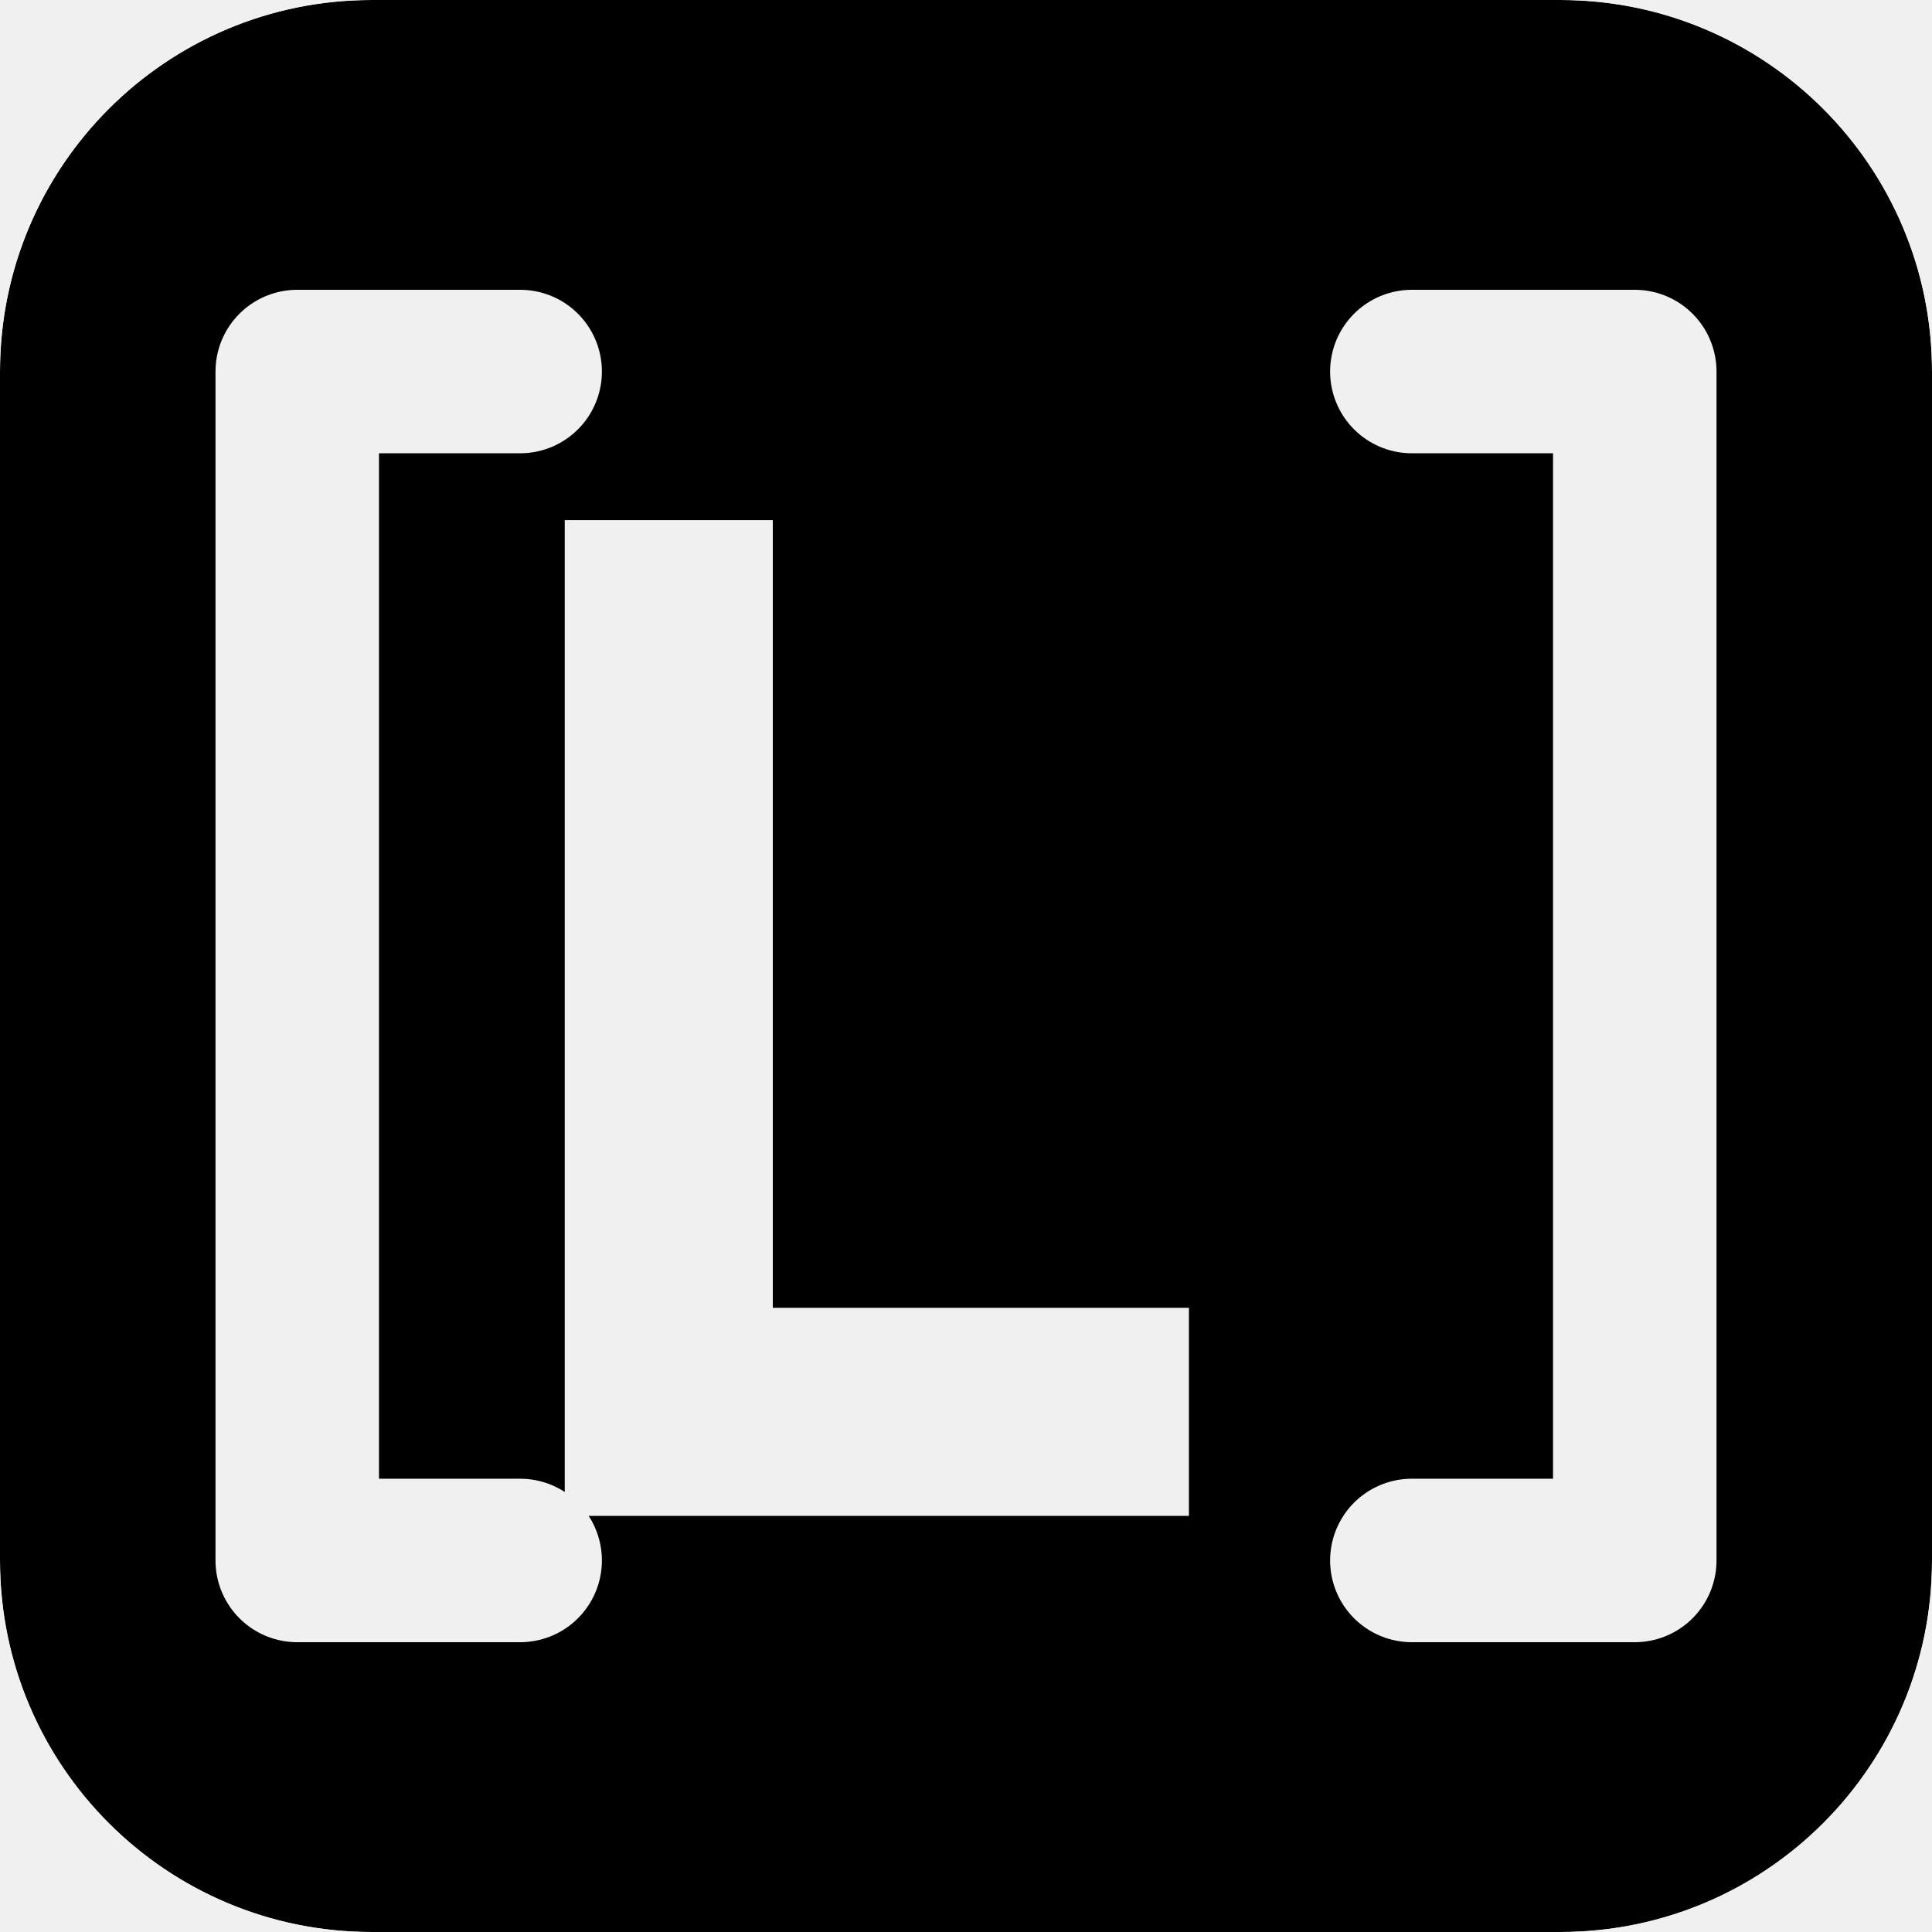
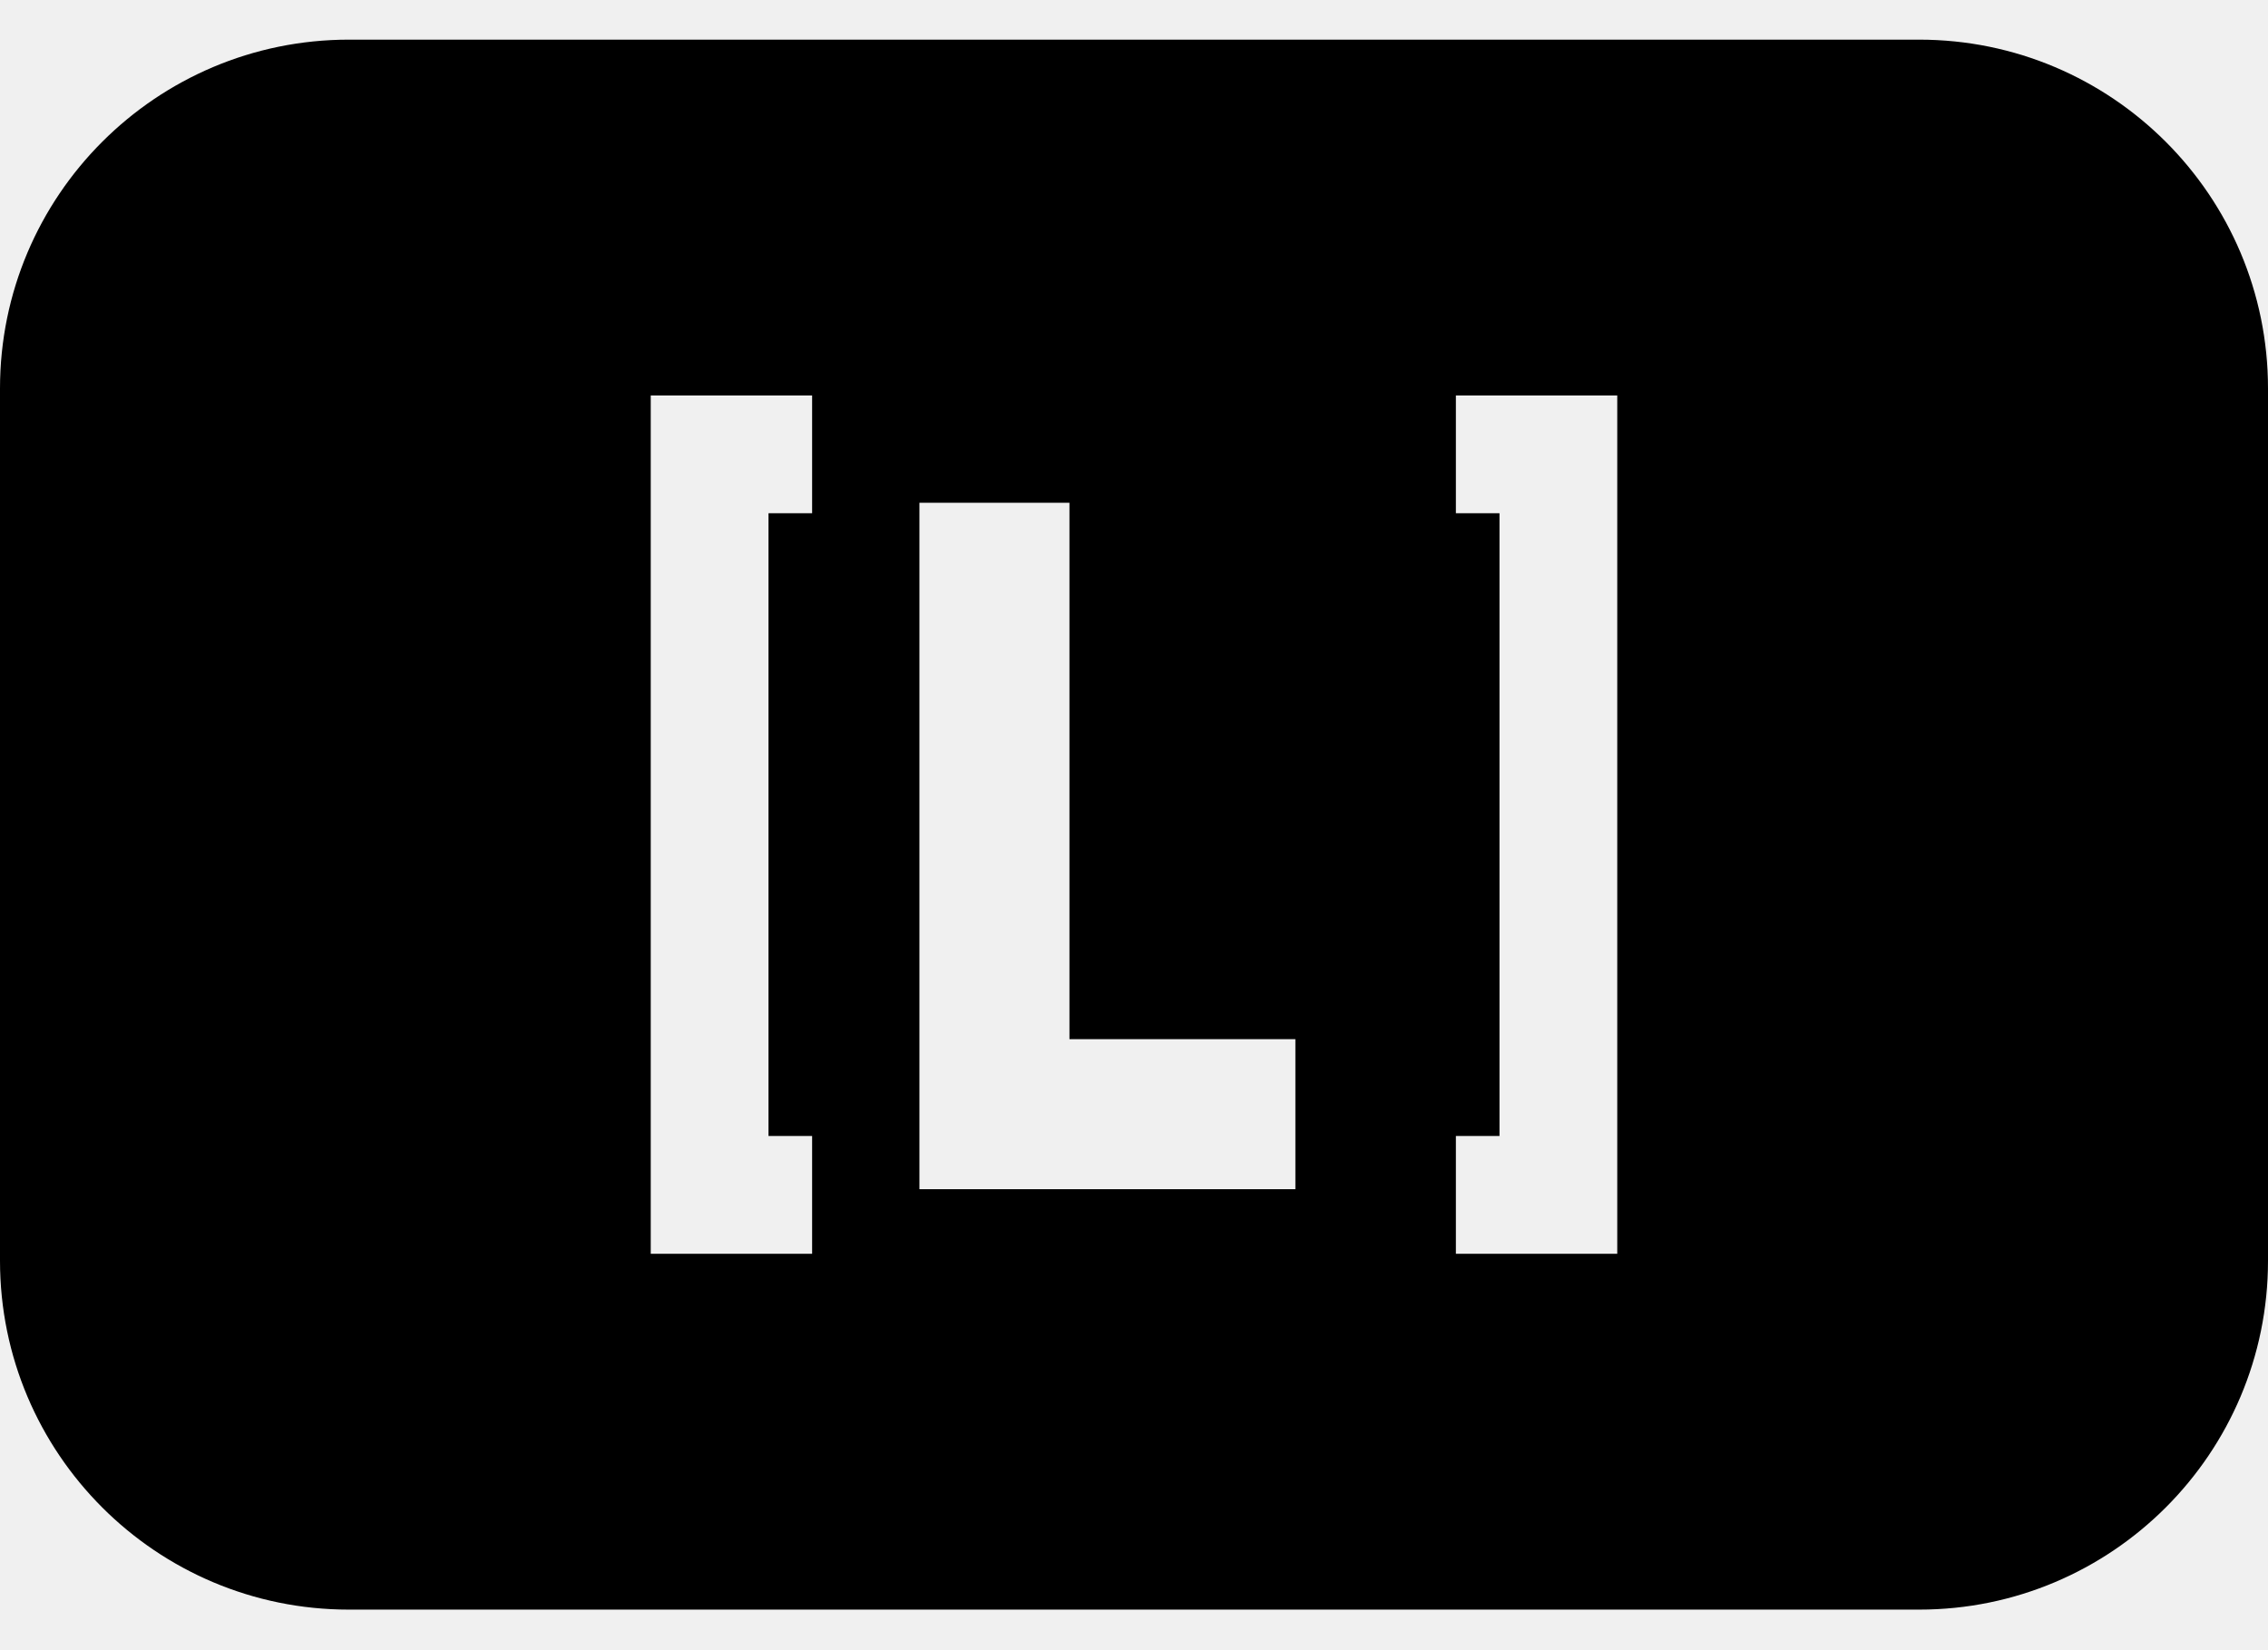
- <svg xmlns="http://www.w3.org/2000/svg" width="26" height="26" viewBox="0 0 26 26">
-   <defs>
-     <mask id="knockout">
-       <rect width="26" height="26" rx="5" fill="white" />
-       <g stroke="black" stroke-width="2.2" stroke-linecap="round" stroke-linejoin="round" fill="none">
-         <path d="M 7 5 L 4 5 L 4 21 L 7 21" />
-         <path d="M 19 5 L 22 5 L 22 21 L 19 21" />
-       </g>
-       <path d="M 9 7 L 9 19 L 16 19" stroke="black" stroke-width="2.8" stroke-linecap="butt" stroke-linejoin="miter" fill="none" />
-     </mask>
-   </defs>
-   <rect width="26" height="26" rx="5" fill="black" mask="url(#knockout)" />
+ <svg xmlns="http://www.w3.org/2000/svg" width="22pt" height="16pt" viewBox="0 0 26 18">
+   <path fill="black" fill-rule="evenodd" d="       M 4 0       H 22       A 4 4 0 0 1 26 4       V 14       A 4 4 0 0 1 22 18       H 4       A 4 4 0 0 1 0 14       V 4       A 4 4 0 0 1 4 0       Z        M 7.46 4.08       H 9.31       V 5.43       H 8.81       V 12.57       H 9.31       V 13.92       H 7.46       Z        M 16.69 4.08       H 18.54       V 13.92       H 16.69       V 12.57       H 17.19       V 5.43       H 16.69       Z        M 10.54 5.31       H 12.26       V 11.46       H 14.85       V 13.18       H 10.54       Z     " />
</svg>
